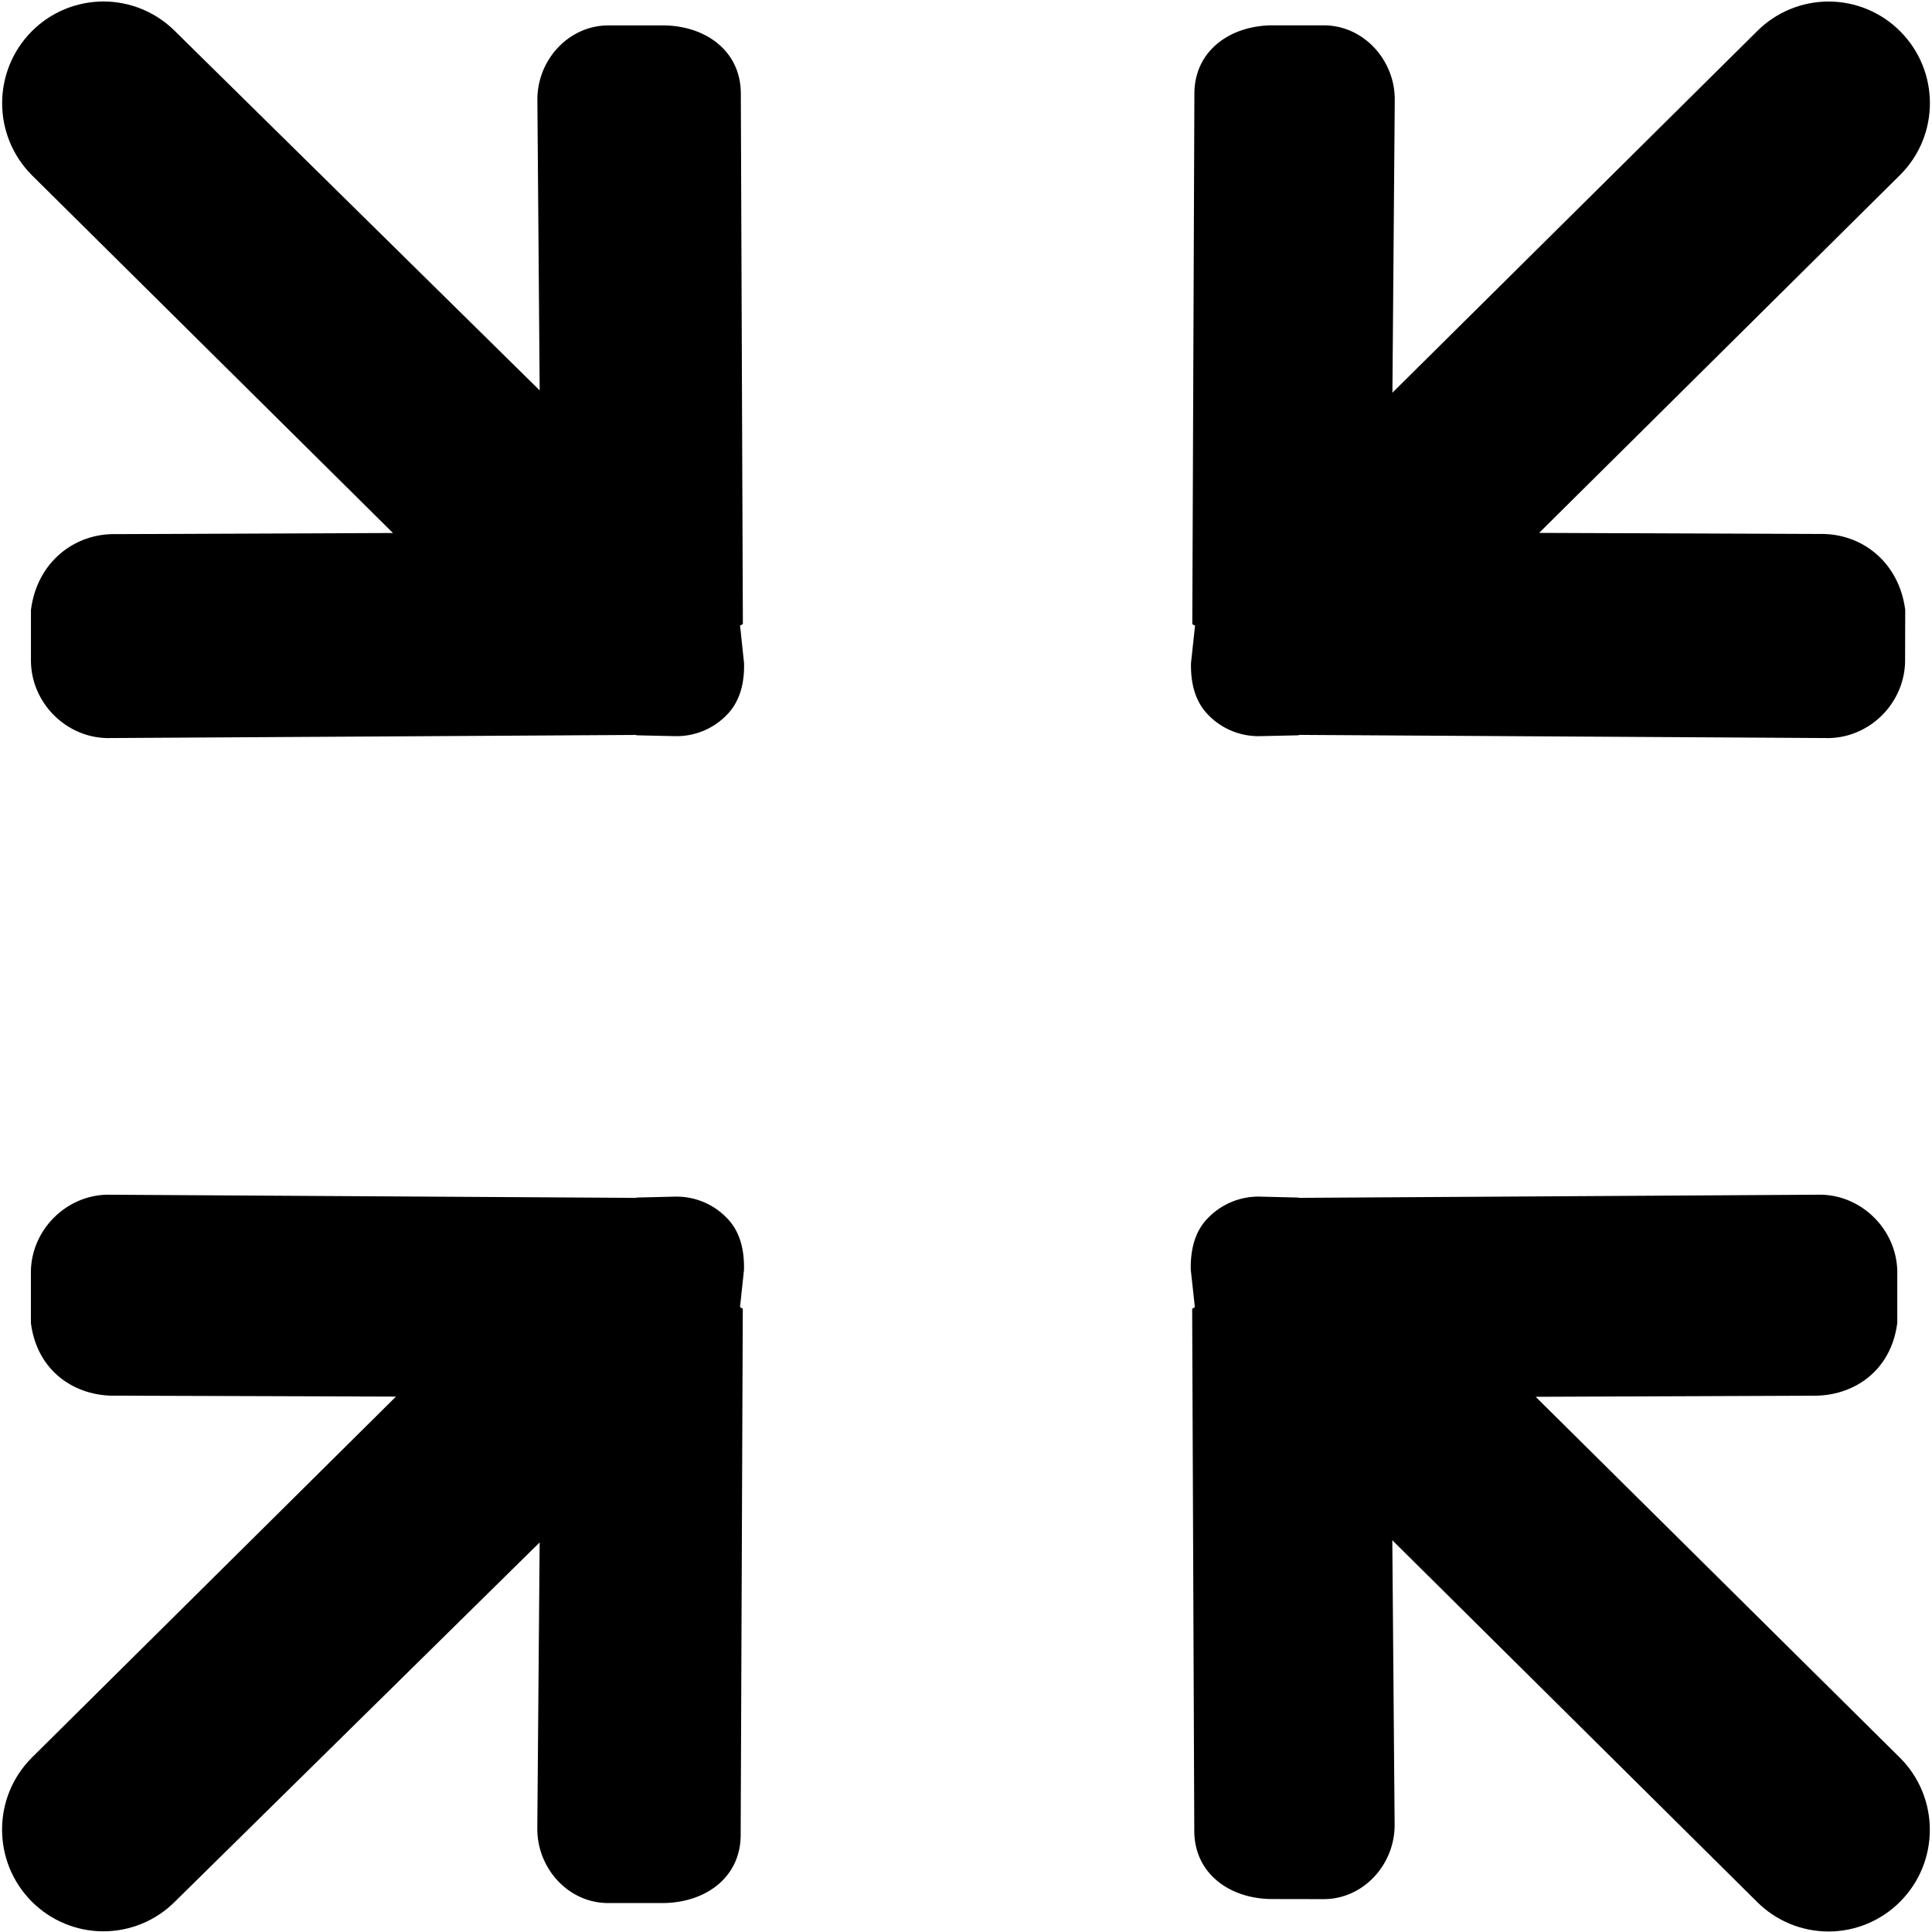
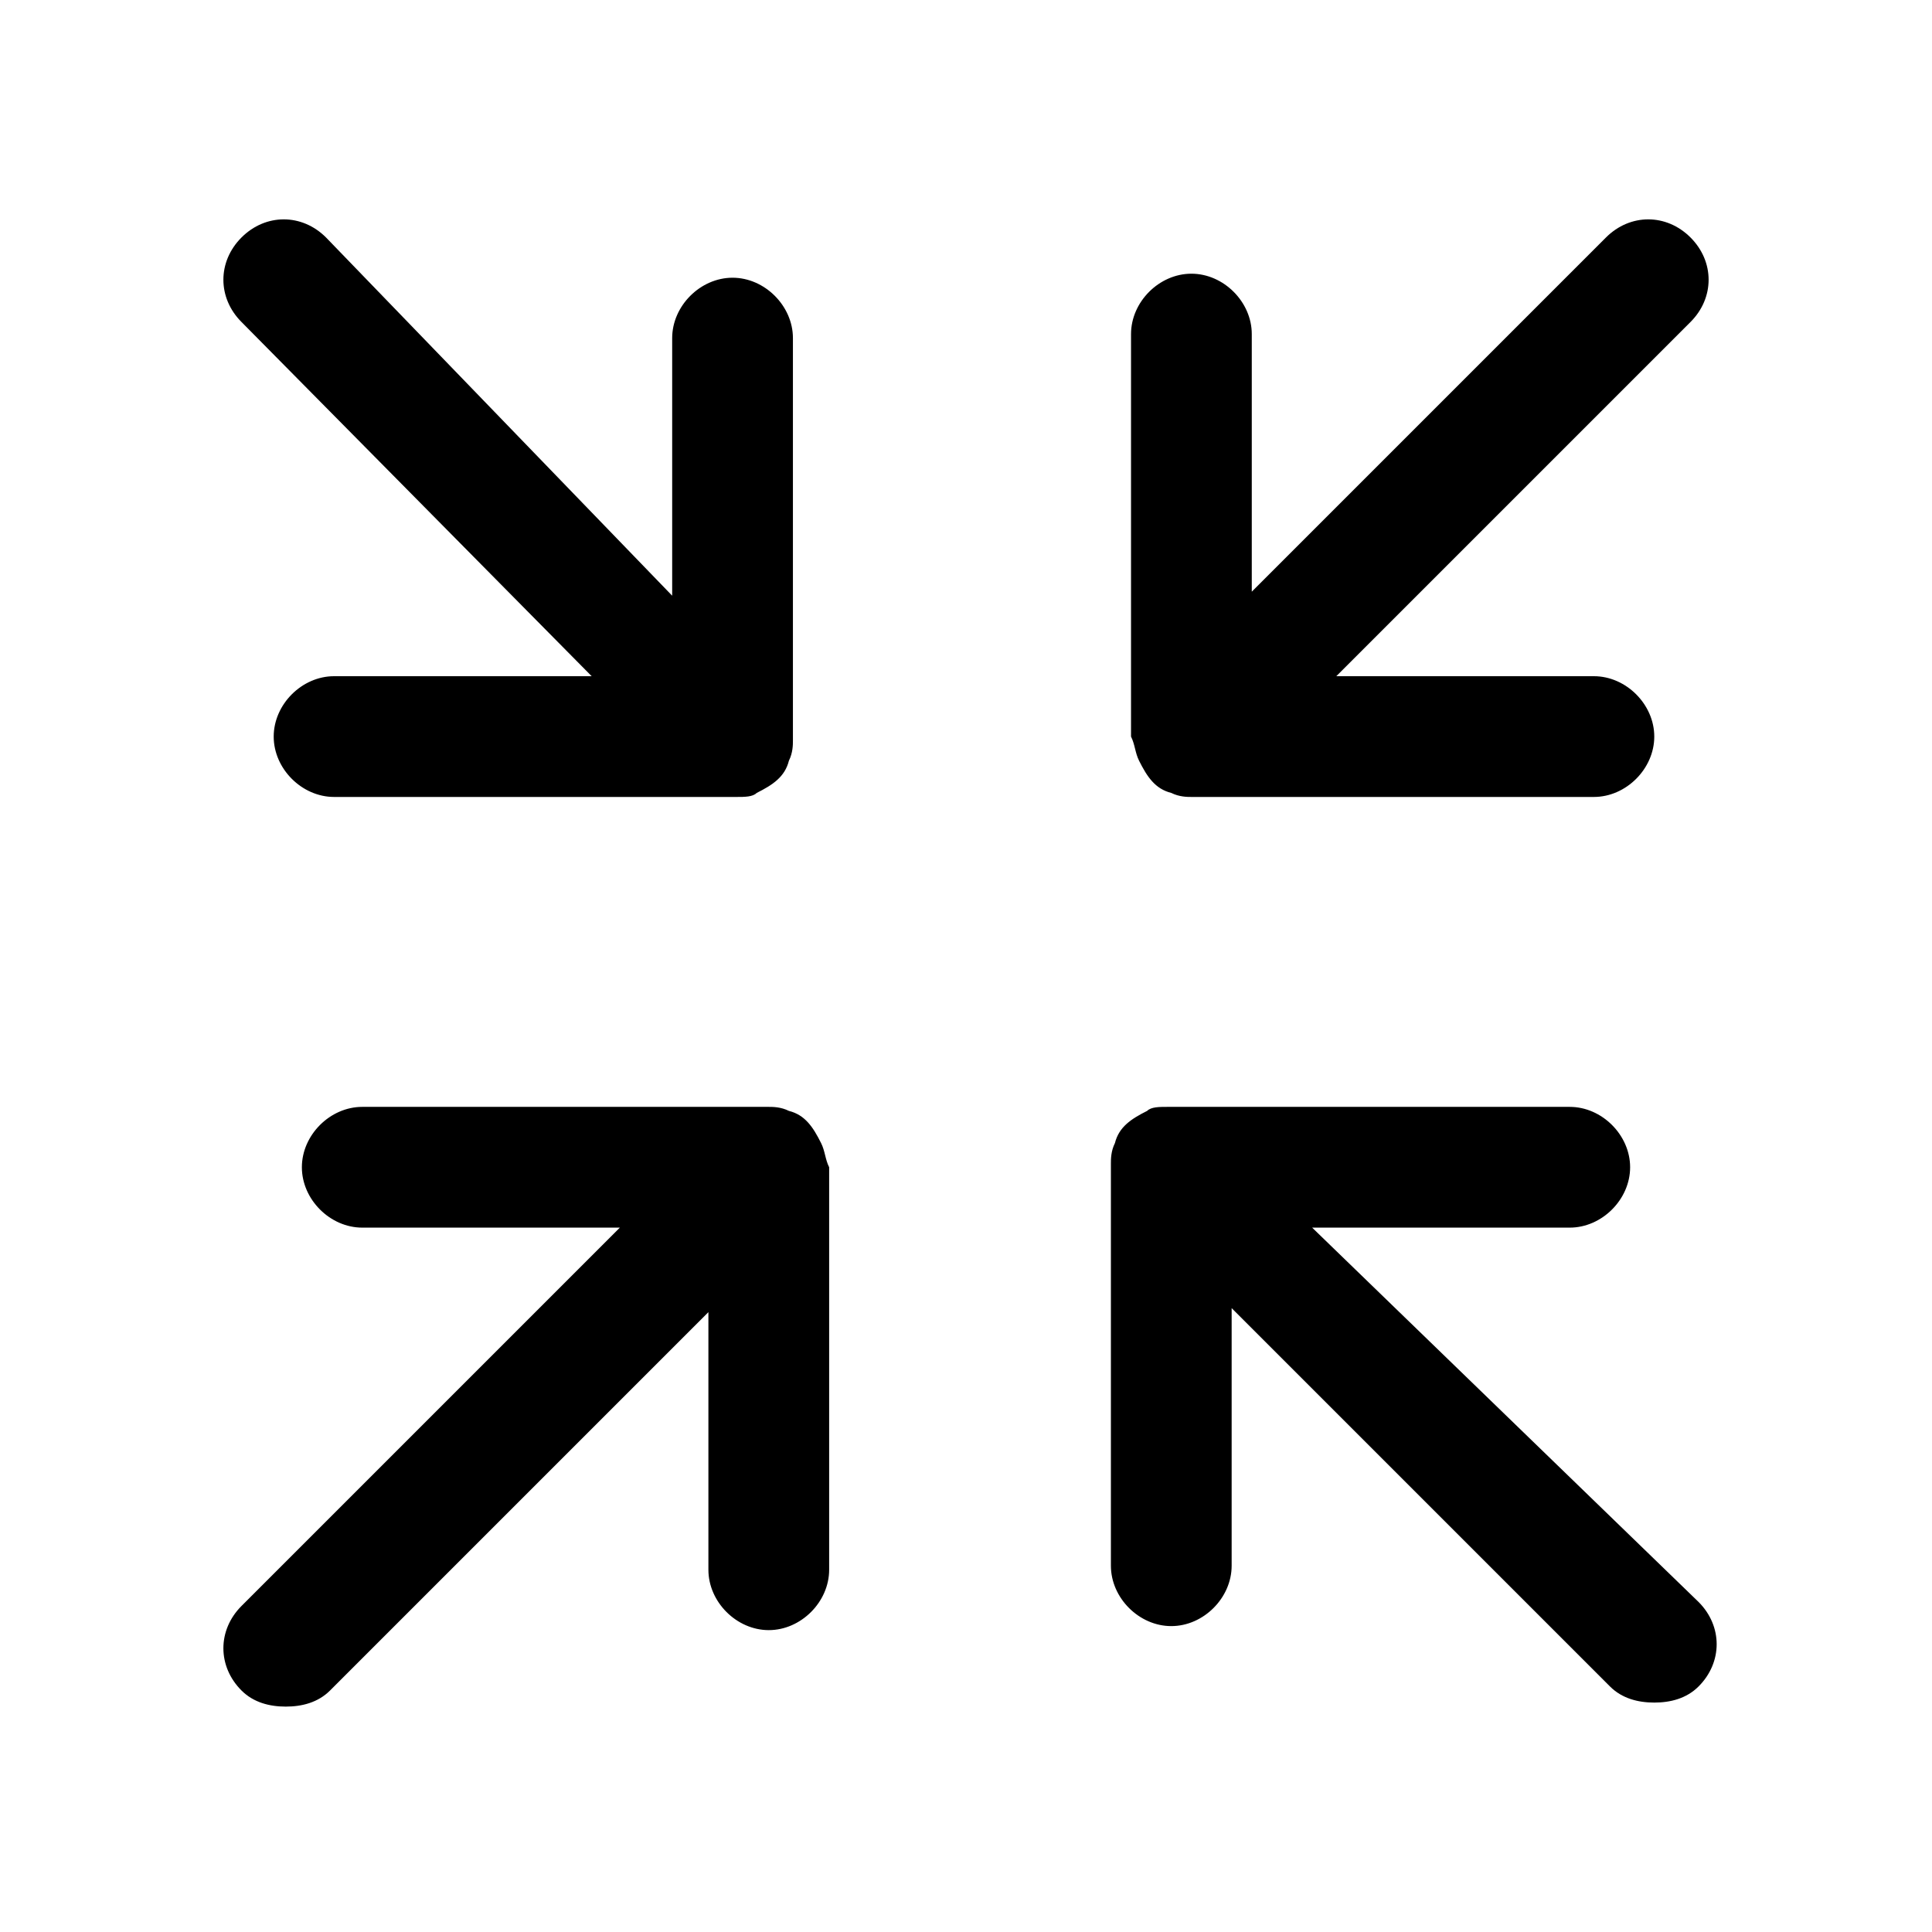
- <svg xmlns="http://www.w3.org/2000/svg" width="128" height="128">
-   <path d="M49.217 41.329l-.136-35.24c-.06-2.715-2.302-4.345-5.022-4.405h-3.65c-2.712-.06-4.866 2.303-4.806 5.016l.152 19.164-24.151-23.79a6.698 6.698 0 0 0-9.499 0 6.76 6.76 0 0 0 0 9.526l23.93 23.713-18.345.074c-2.712-.069-5.228 1.813-5.64 5.02v3.462c.069 2.721 2.31 4.97 5.022 5.03l35.028-.207c.052.005.087.025.133.025l2.457.054a4.626 4.626 0 0 0 3.436-1.38c.88-.874 1.205-2.096 1.169-3.462l-.262-2.465c0-.048.182-.081.182-.136h.002zm52.523 51.212l18.32-.073c2.713.06 5.224-1.609 5.64-4.815v-3.462c-.068-2.722-2.317-4.97-5.021-5.04l-34.58.21c-.053 0-.086-.021-.138-.021l-2.451-.06a4.64 4.64 0 0 0-3.445 1.381c-.885.868-1.201 2.094-1.174 3.46l.27 2.46c.005.06-.177.095-.177.141l.141 34.697c.069 2.713 2.31 4.338 5.022 4.397l3.45.006c2.705.062 4.867-2.31 4.8-5.026l-.153-18.752 24.151 23.946a6.69 6.69 0 0 0 9.494 0 6.747 6.747 0 0 0 0-9.523L101.74 92.54v.001zM48.125 80.662a4.636 4.636 0 0 0-3.437-1.382l-2.457.06c-.05 0-.082.022-.137.022l-35.025-.21c-2.712.07-4.957 2.318-5.022 5.04v3.462c.409 3.206 2.925 4.874 5.633 4.814l18.554.06-24.132 23.928c-2.62 2.626-2.62 6.89 0 9.524a6.694 6.694 0 0 0 9.496 0l24.155-23.79-.155 18.866c-.06 2.722 2.094 5.093 4.801 5.025h3.65c2.72-.069 4.962-1.685 5.022-4.406l.141-34.956c0-.05-.182-.082-.182-.136l.262-2.46c.03-1.366-.286-2.592-1.166-3.46h-.001zM80.08 47.397a4.62 4.62 0 0 0 3.443 1.374l2.45-.054c.055 0 .088-.02.143-.028l35.08.21c2.712-.062 4.953-2.312 5.021-5.033l.009-3.463c-.417-3.211-2.937-5.084-5.64-5.025l-18.615-.073 23.917-23.715c2.63-2.623 2.63-6.879.008-9.513a6.691 6.691 0 0 0-9.494 0L92.251 26.016l.155-19.312c.065-2.713-2.097-5.085-4.802-5.025h-3.45c-2.713.069-4.954 1.693-5.022 4.406l-.139 35.247c0 .054.18.088.18.136l-.267 2.465c-.028 1.366.288 2.588 1.174 3.463v.001z" />
+ <svg xmlns="http://www.w3.org/2000/svg" class="icon" viewBox="0 0 1024 1024" version="1.1" width="200" height="200">
+   <path d="M313.6 358.4H177.067c-17.067 0-32 14.933-32 32s14.933 32 32 32h213.333c4.267 0 8.533 0 10.667-2.133 8.533-4.267 14.933-8.533 17.067-17.067 2.133-4.267 2.133-8.533 2.133-10.667v-213.333c0-17.067-14.933-32-32-32s-32 14.933-32 32v136.533L172.8 125.867c-12.8-12.8-32-12.8-44.8 0-12.8 12.8-12.8 32 0 44.8l185.6 187.733zM695.467 650.667H832c17.067 0 32-14.933 32-32s-14.933-32-32-32H618.667c-4.267 0-8.533 0-10.667 2.133-8.533 4.267-14.933 8.533-17.067 17.067-2.133 4.267-2.133 8.533-2.133 10.667v213.333c0 17.067 14.933 32 32 32s32-14.933 32-32v-136.533l200.533 200.533c6.4 6.4 14.933 8.533 23.467 8.533s17.067-2.133 23.467-8.533c12.8-12.8 12.8-32 0-44.8l-204.8-198.4zM435.2 605.867c-4.267-8.533-8.533-14.933-17.067-17.067-4.267-2.133-8.533-2.133-10.667-2.133H192c-17.067 0-32 14.933-32 32s14.933 32 32 32h136.533L128 851.2c-12.8 12.8-12.8 32 0 44.8 6.4 6.4 14.933 8.533 23.467 8.533s17.067-2.133 23.467-8.533l200.533-200.533V832c0 17.067 14.933 32 32 32s32-14.933 32-32V618.667c-2.133-4.267-2.133-8.533-4.267-12.8zM603.733 403.2c4.267 8.533 8.533 14.933 17.067 17.067 4.267 2.133 8.533 2.133 10.667 2.133h213.333c17.067 0 32-14.933 32-32s-14.933-32-32-32h-136.533L896 170.667c12.8-12.8 12.8-32 0-44.8-12.8-12.8-32-12.8-44.8 0l-187.733 187.733V177.067c0-17.067-14.933-32-32-32s-32 14.933-32 32v213.333c2.133 4.267 2.133 8.533 4.267 12.8z" fill="currentColor" />
</svg>
